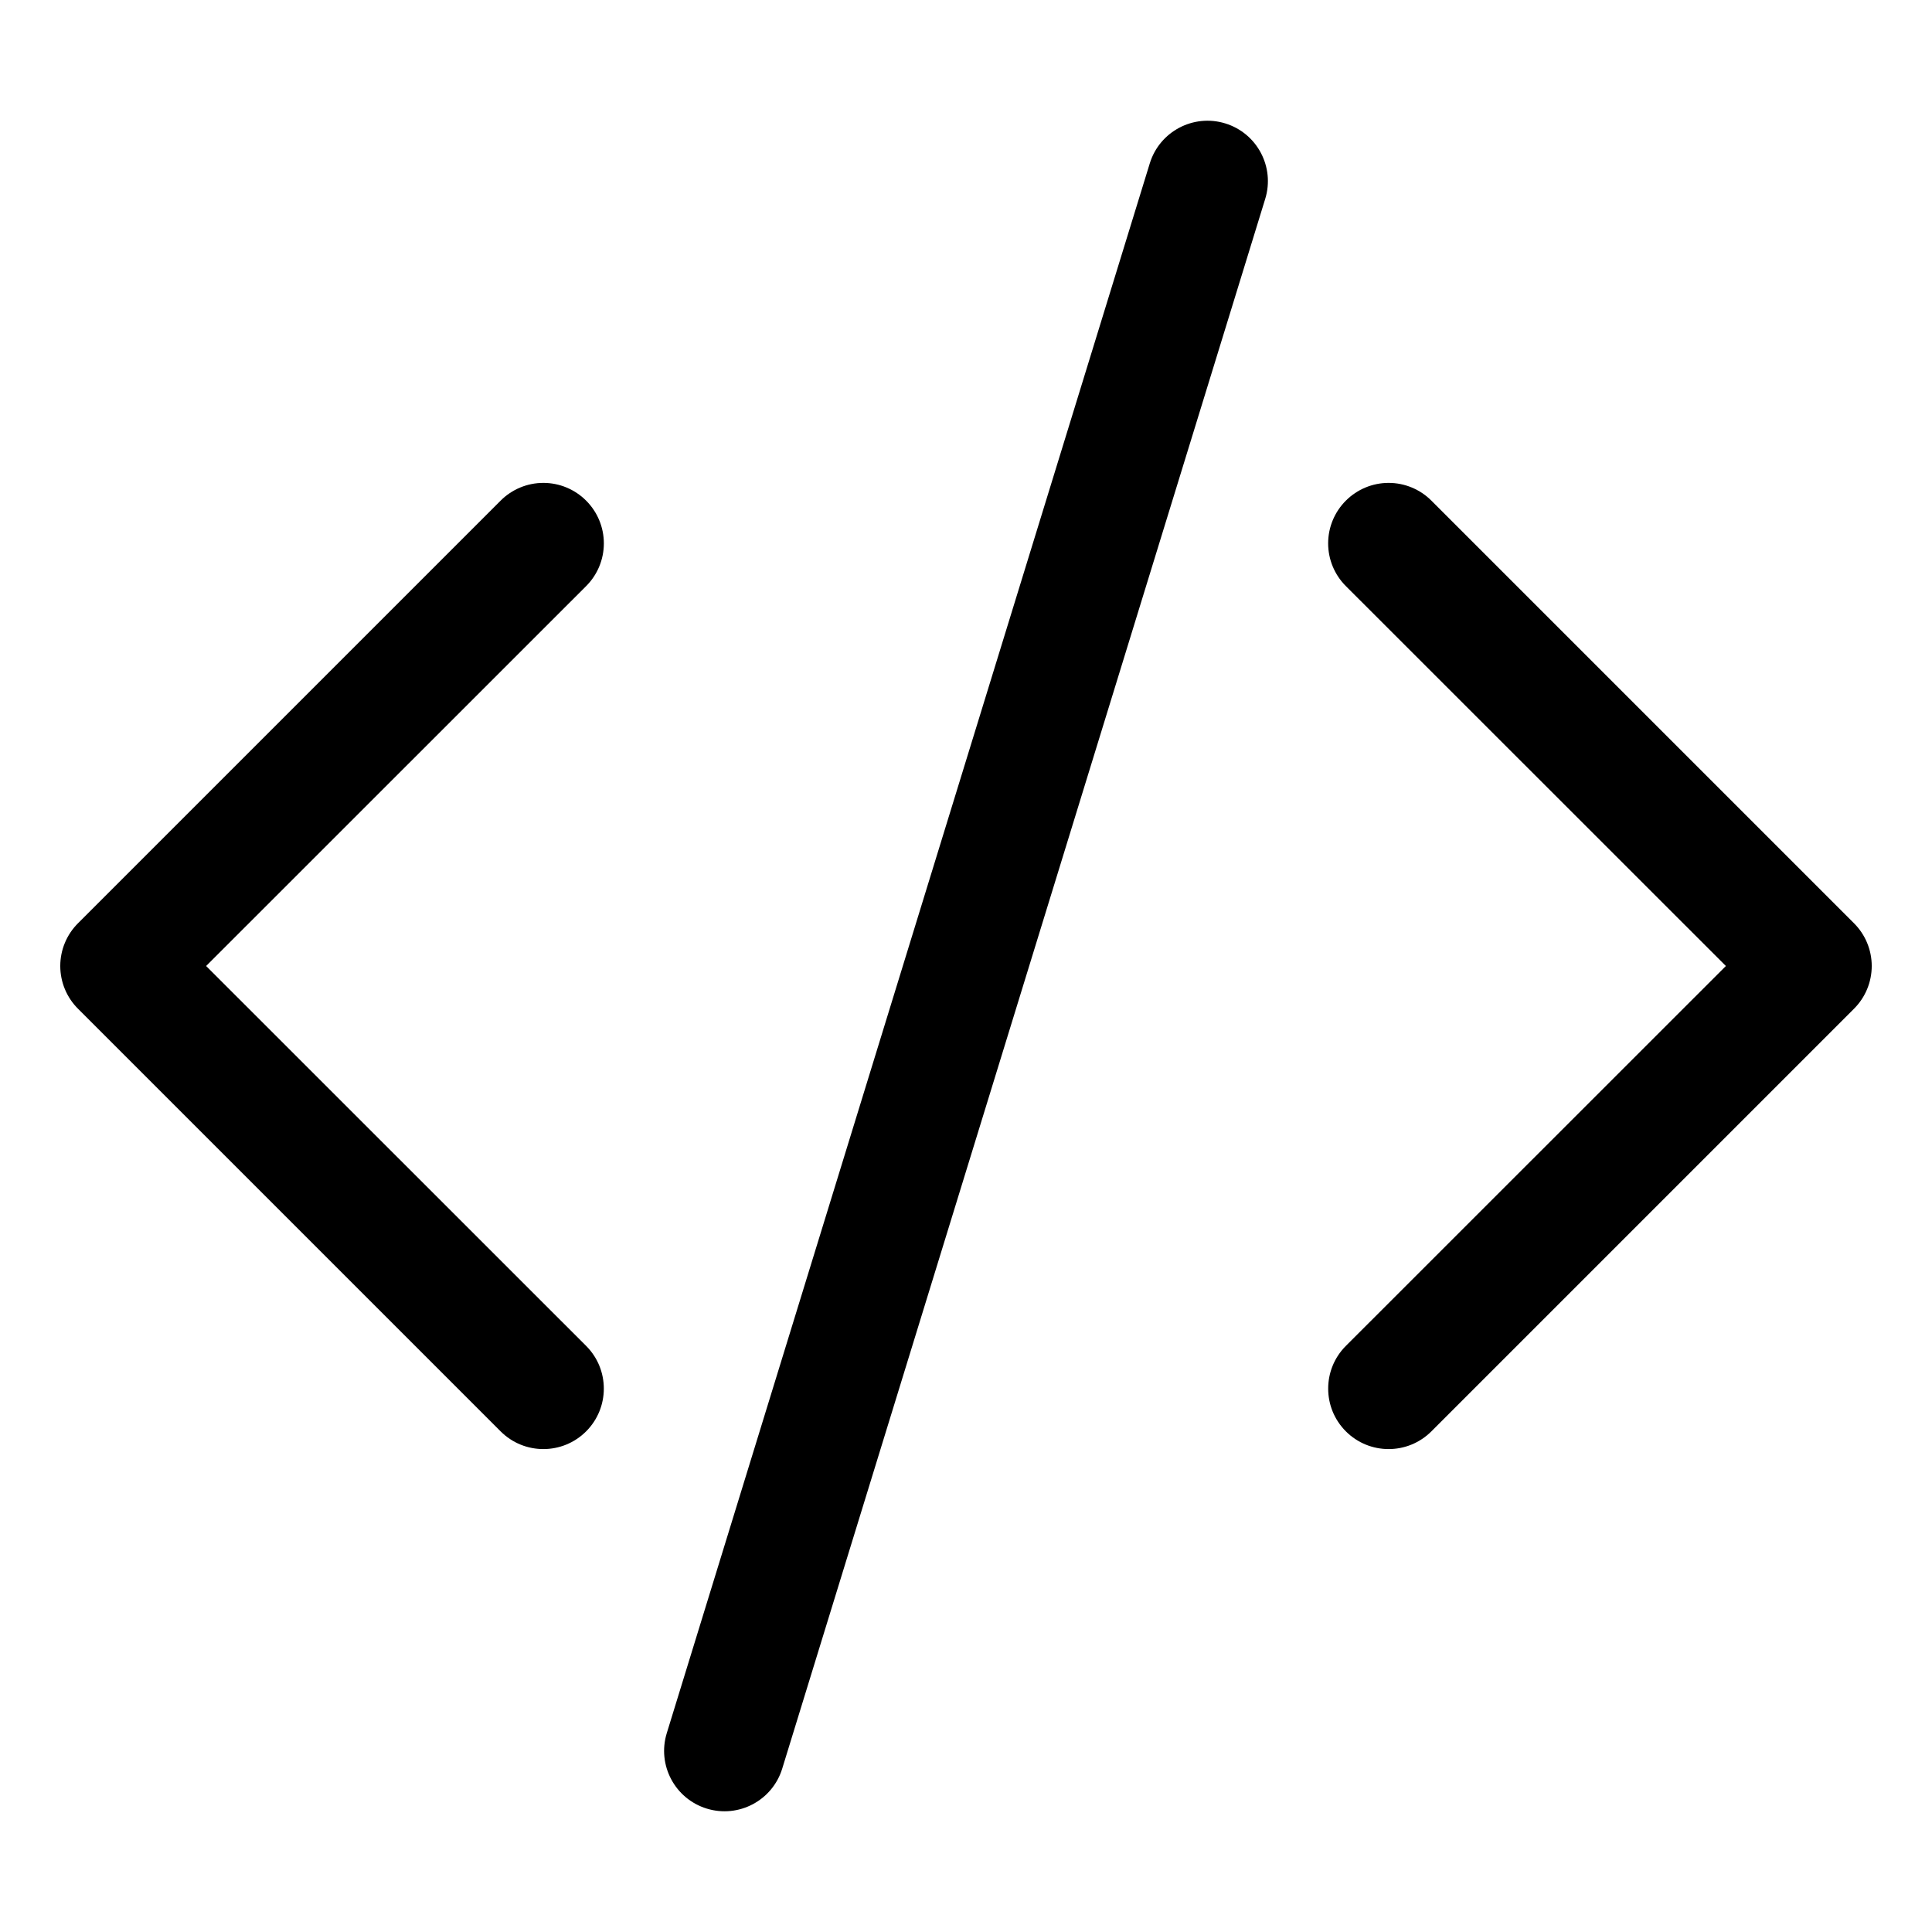
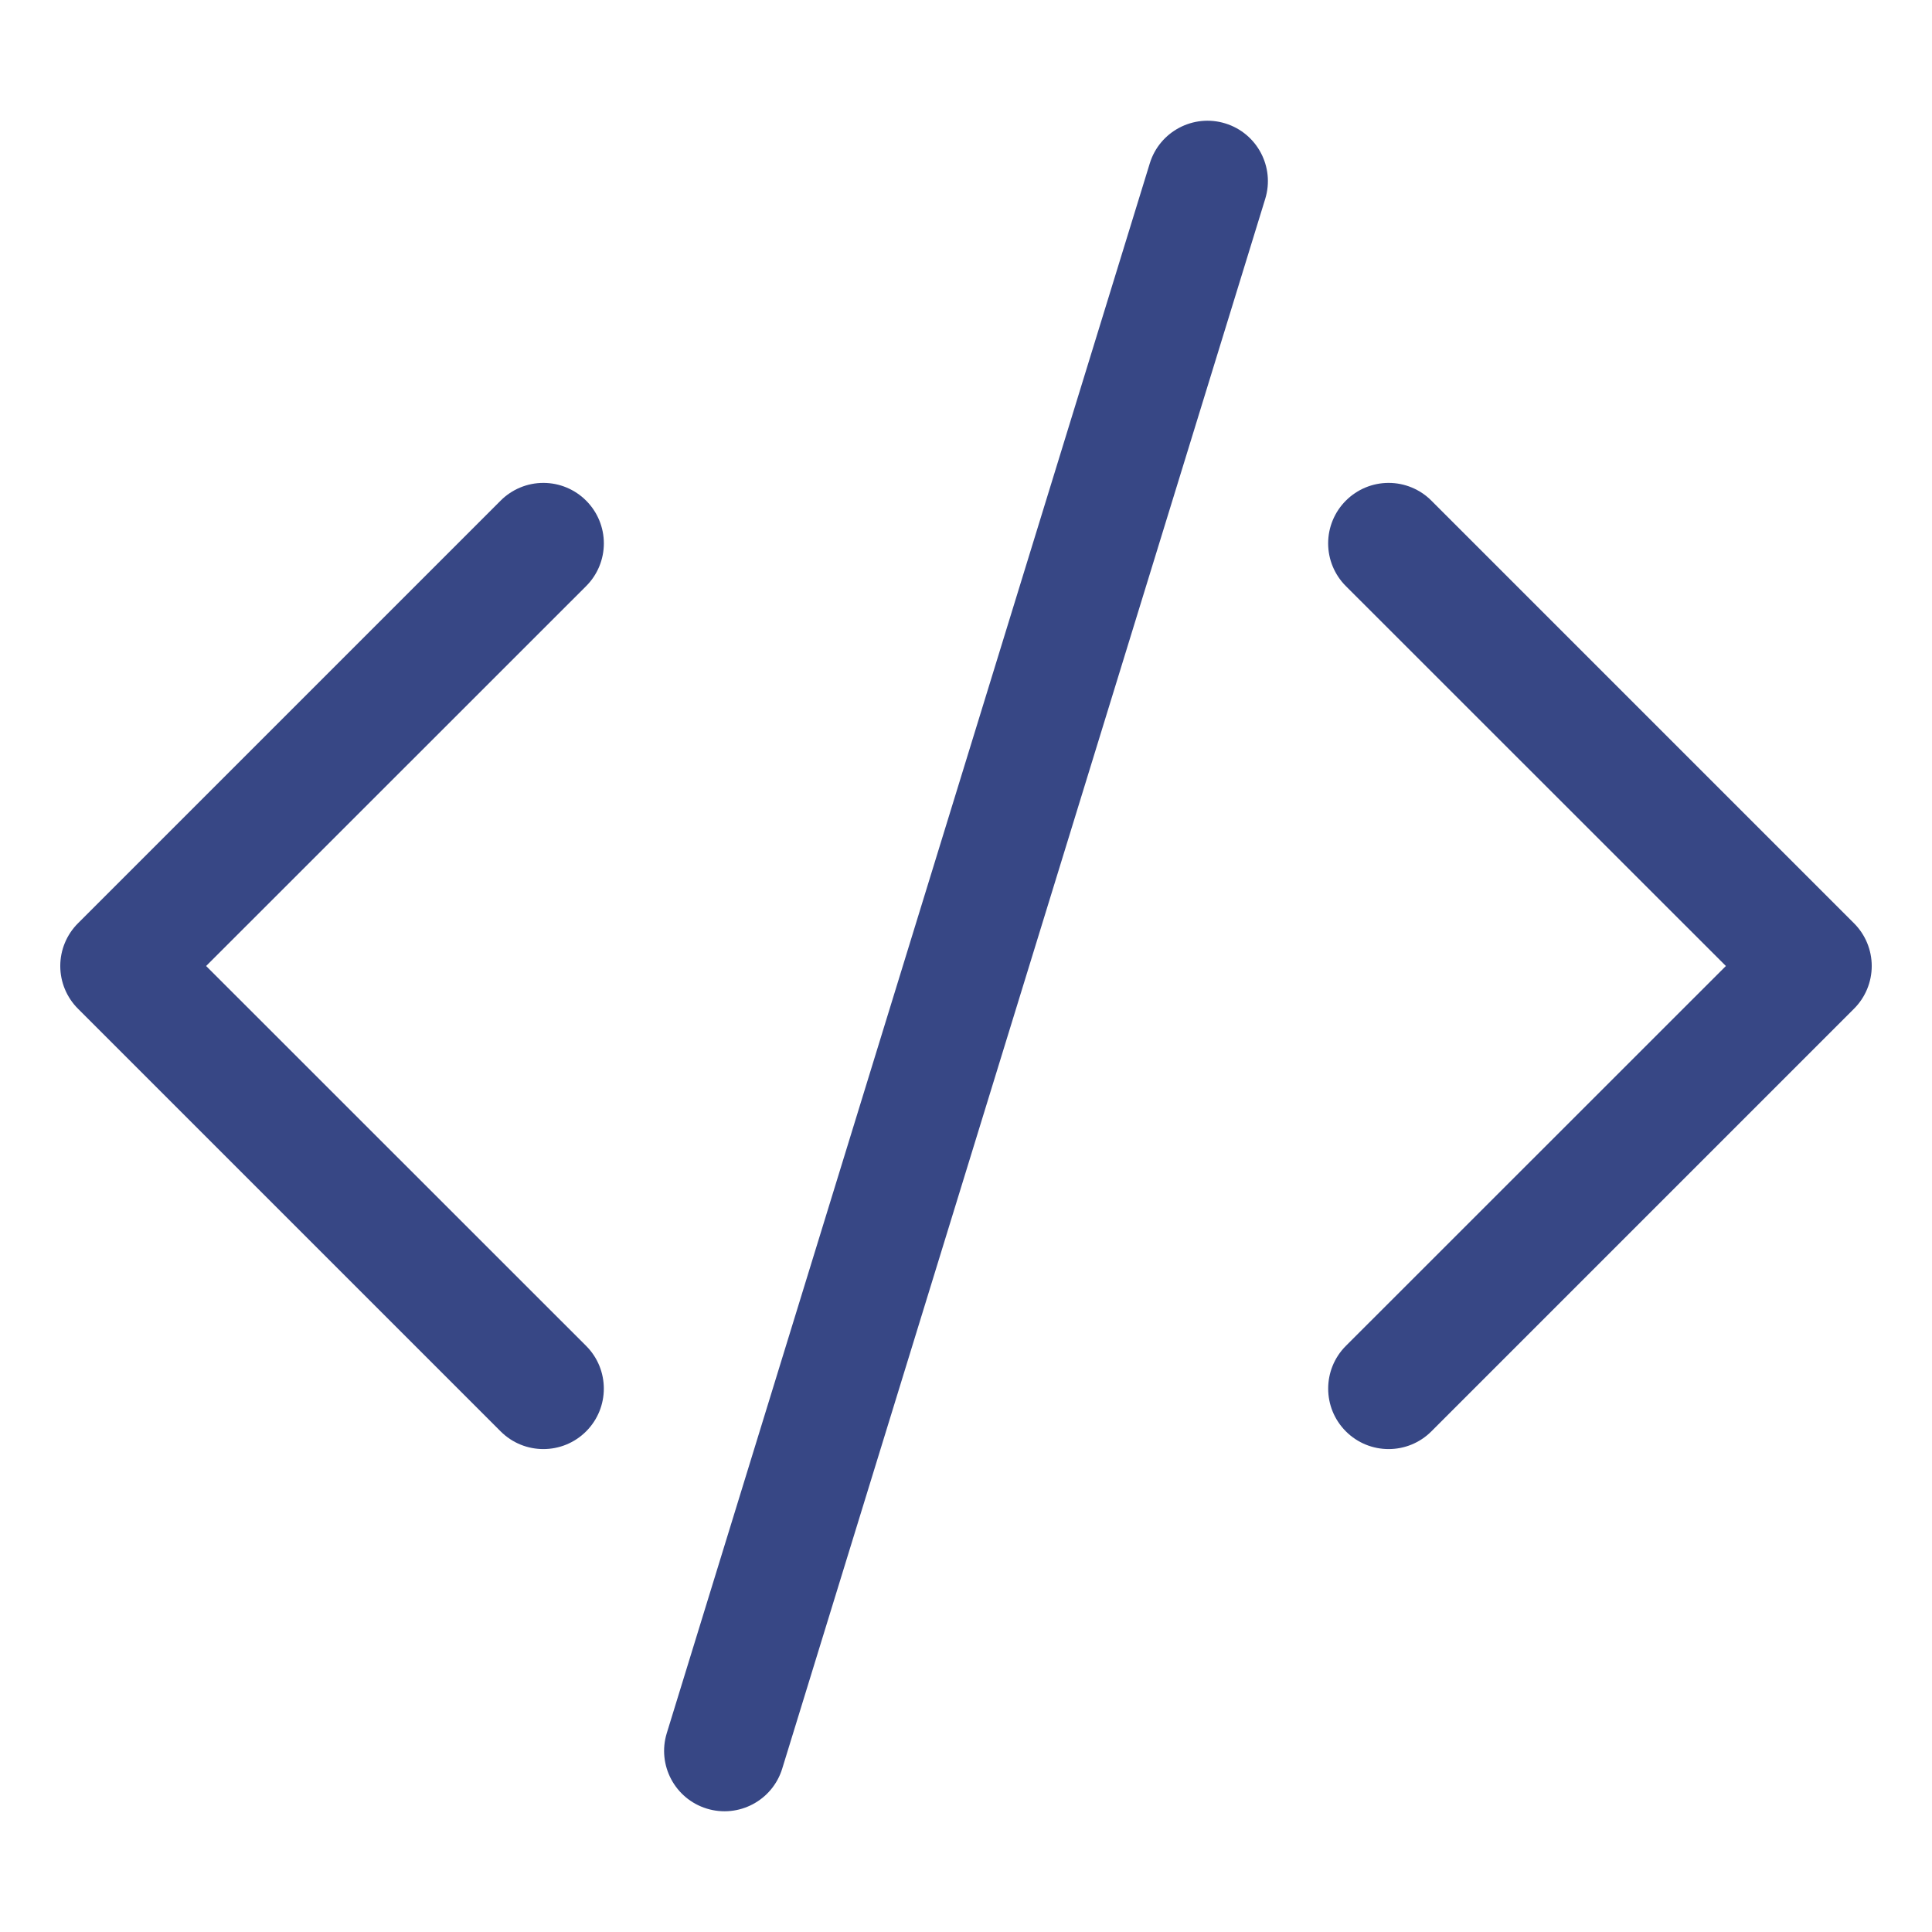
- <svg xmlns="http://www.w3.org/2000/svg" width="16" height="16" fill="currentColor" class="bi bi-code-slash" viewBox="0 0 16 16">
-   <path d="M10.478 1.647a.5.5 0 1 0-.956-.294l-4 13a.5.5 0 0 0 .956.294l4-13zM4.854 4.146a.5.5 0 0 1 0 .708L1.707 8l3.147 3.146a.5.5 0 0 1-.708.708l-3.5-3.5a.5.5 0 0 1 0-.708l3.5-3.5a.5.5 0 0 1 .708 0zm6.292 0a.5.5 0 0 0 0 .708L14.293 8l-3.147 3.146a.5.5 0 0 0 .708.708l3.5-3.5a.5.5 0 0 0 0-.708l-3.5-3.5a.5.5 0 0 0-.708 0z" />
+ <svg xmlns="http://www.w3.org/2000/svg" width="16" height="16" fill="currentColor" class="bi bi-code-slash" viewBox="0 0 16 16" version="1.1" id="svg4">
+   <defs id="defs8" />
+   <path d="M10.478 1.647a.5.5 0 1 0-.956-.294l-4 13a.5.5 0 0 0 .956.294l4-13zM4.854 4.146a.5.5 0 0 1 0 .708L1.707 8l3.147 3.146a.5.5 0 0 1-.708.708l-3.5-3.5a.5.5 0 0 1 0-.708l3.5-3.5a.5.5 0 0 1 .708 0zm6.292 0a.5.5 0 0 0 0 .708L14.293 8l-3.147 3.146a.5.5 0 0 0 .708.708l3.5-3.5a.5.5 0 0 0 0-.708l-3.5-3.5a.5.5 0 0 0-.708 0z" id="path2" style="fill:#374785;fill-opacity:1" />
</svg>
